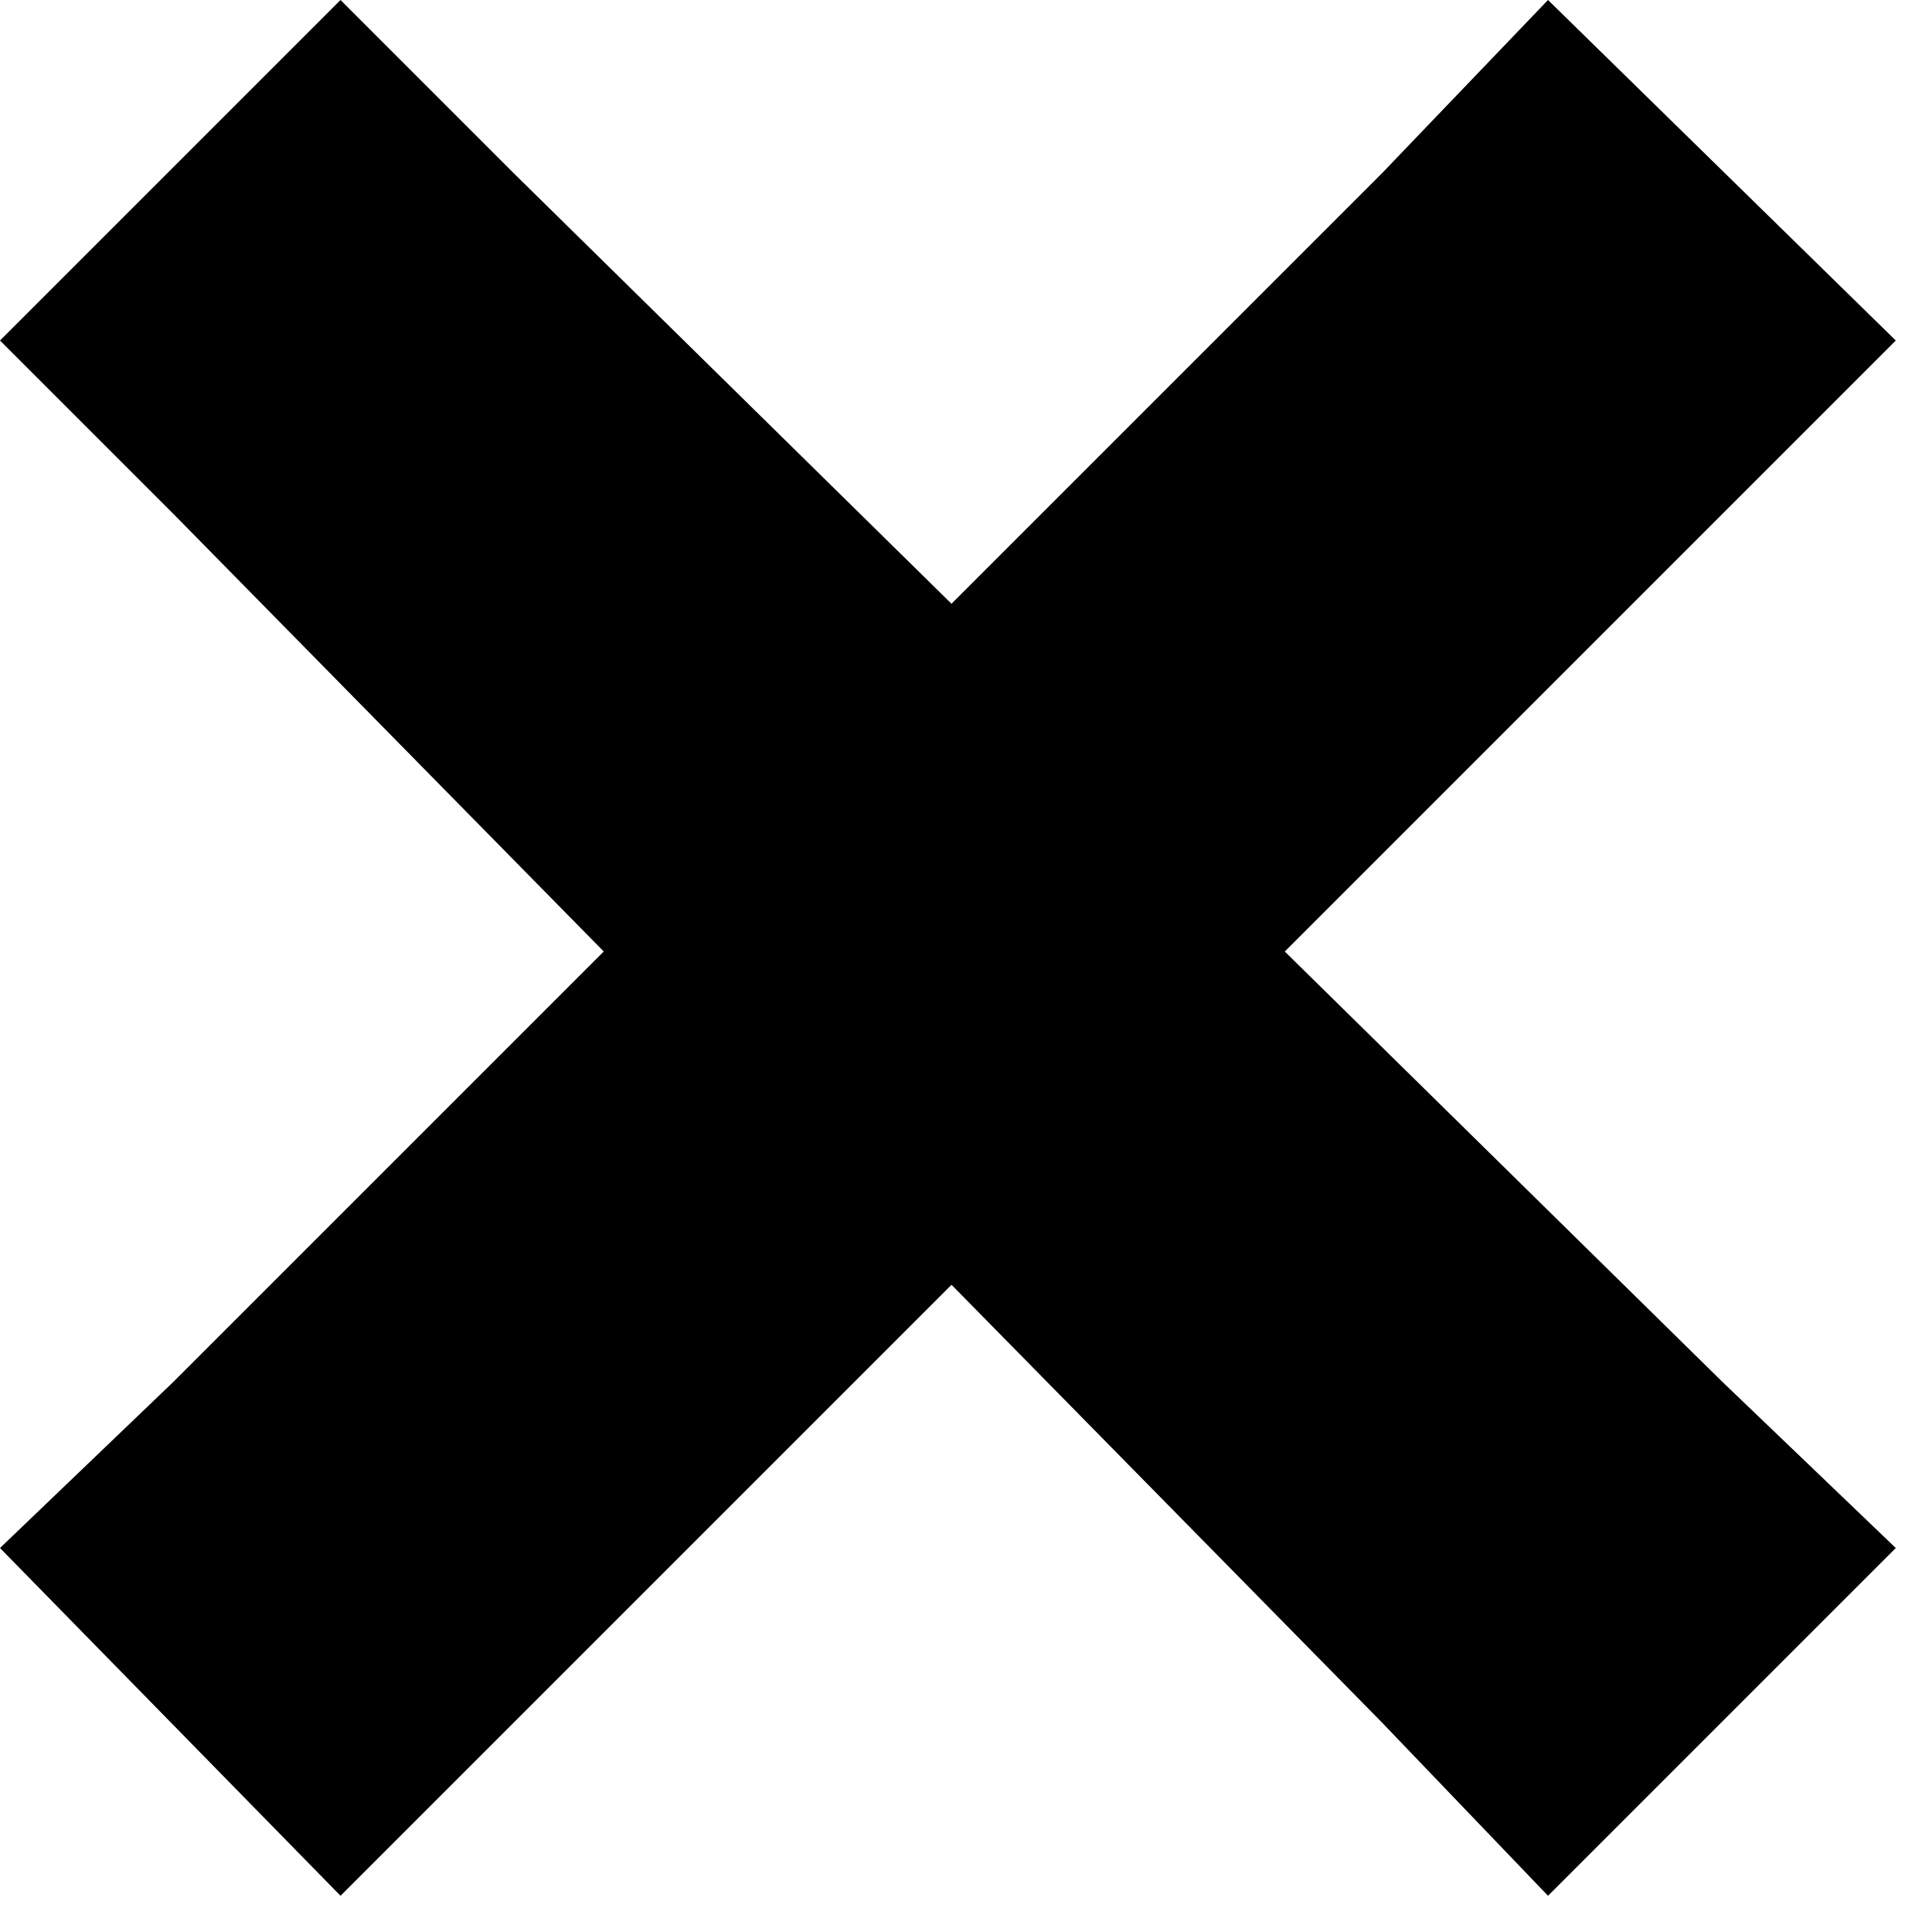
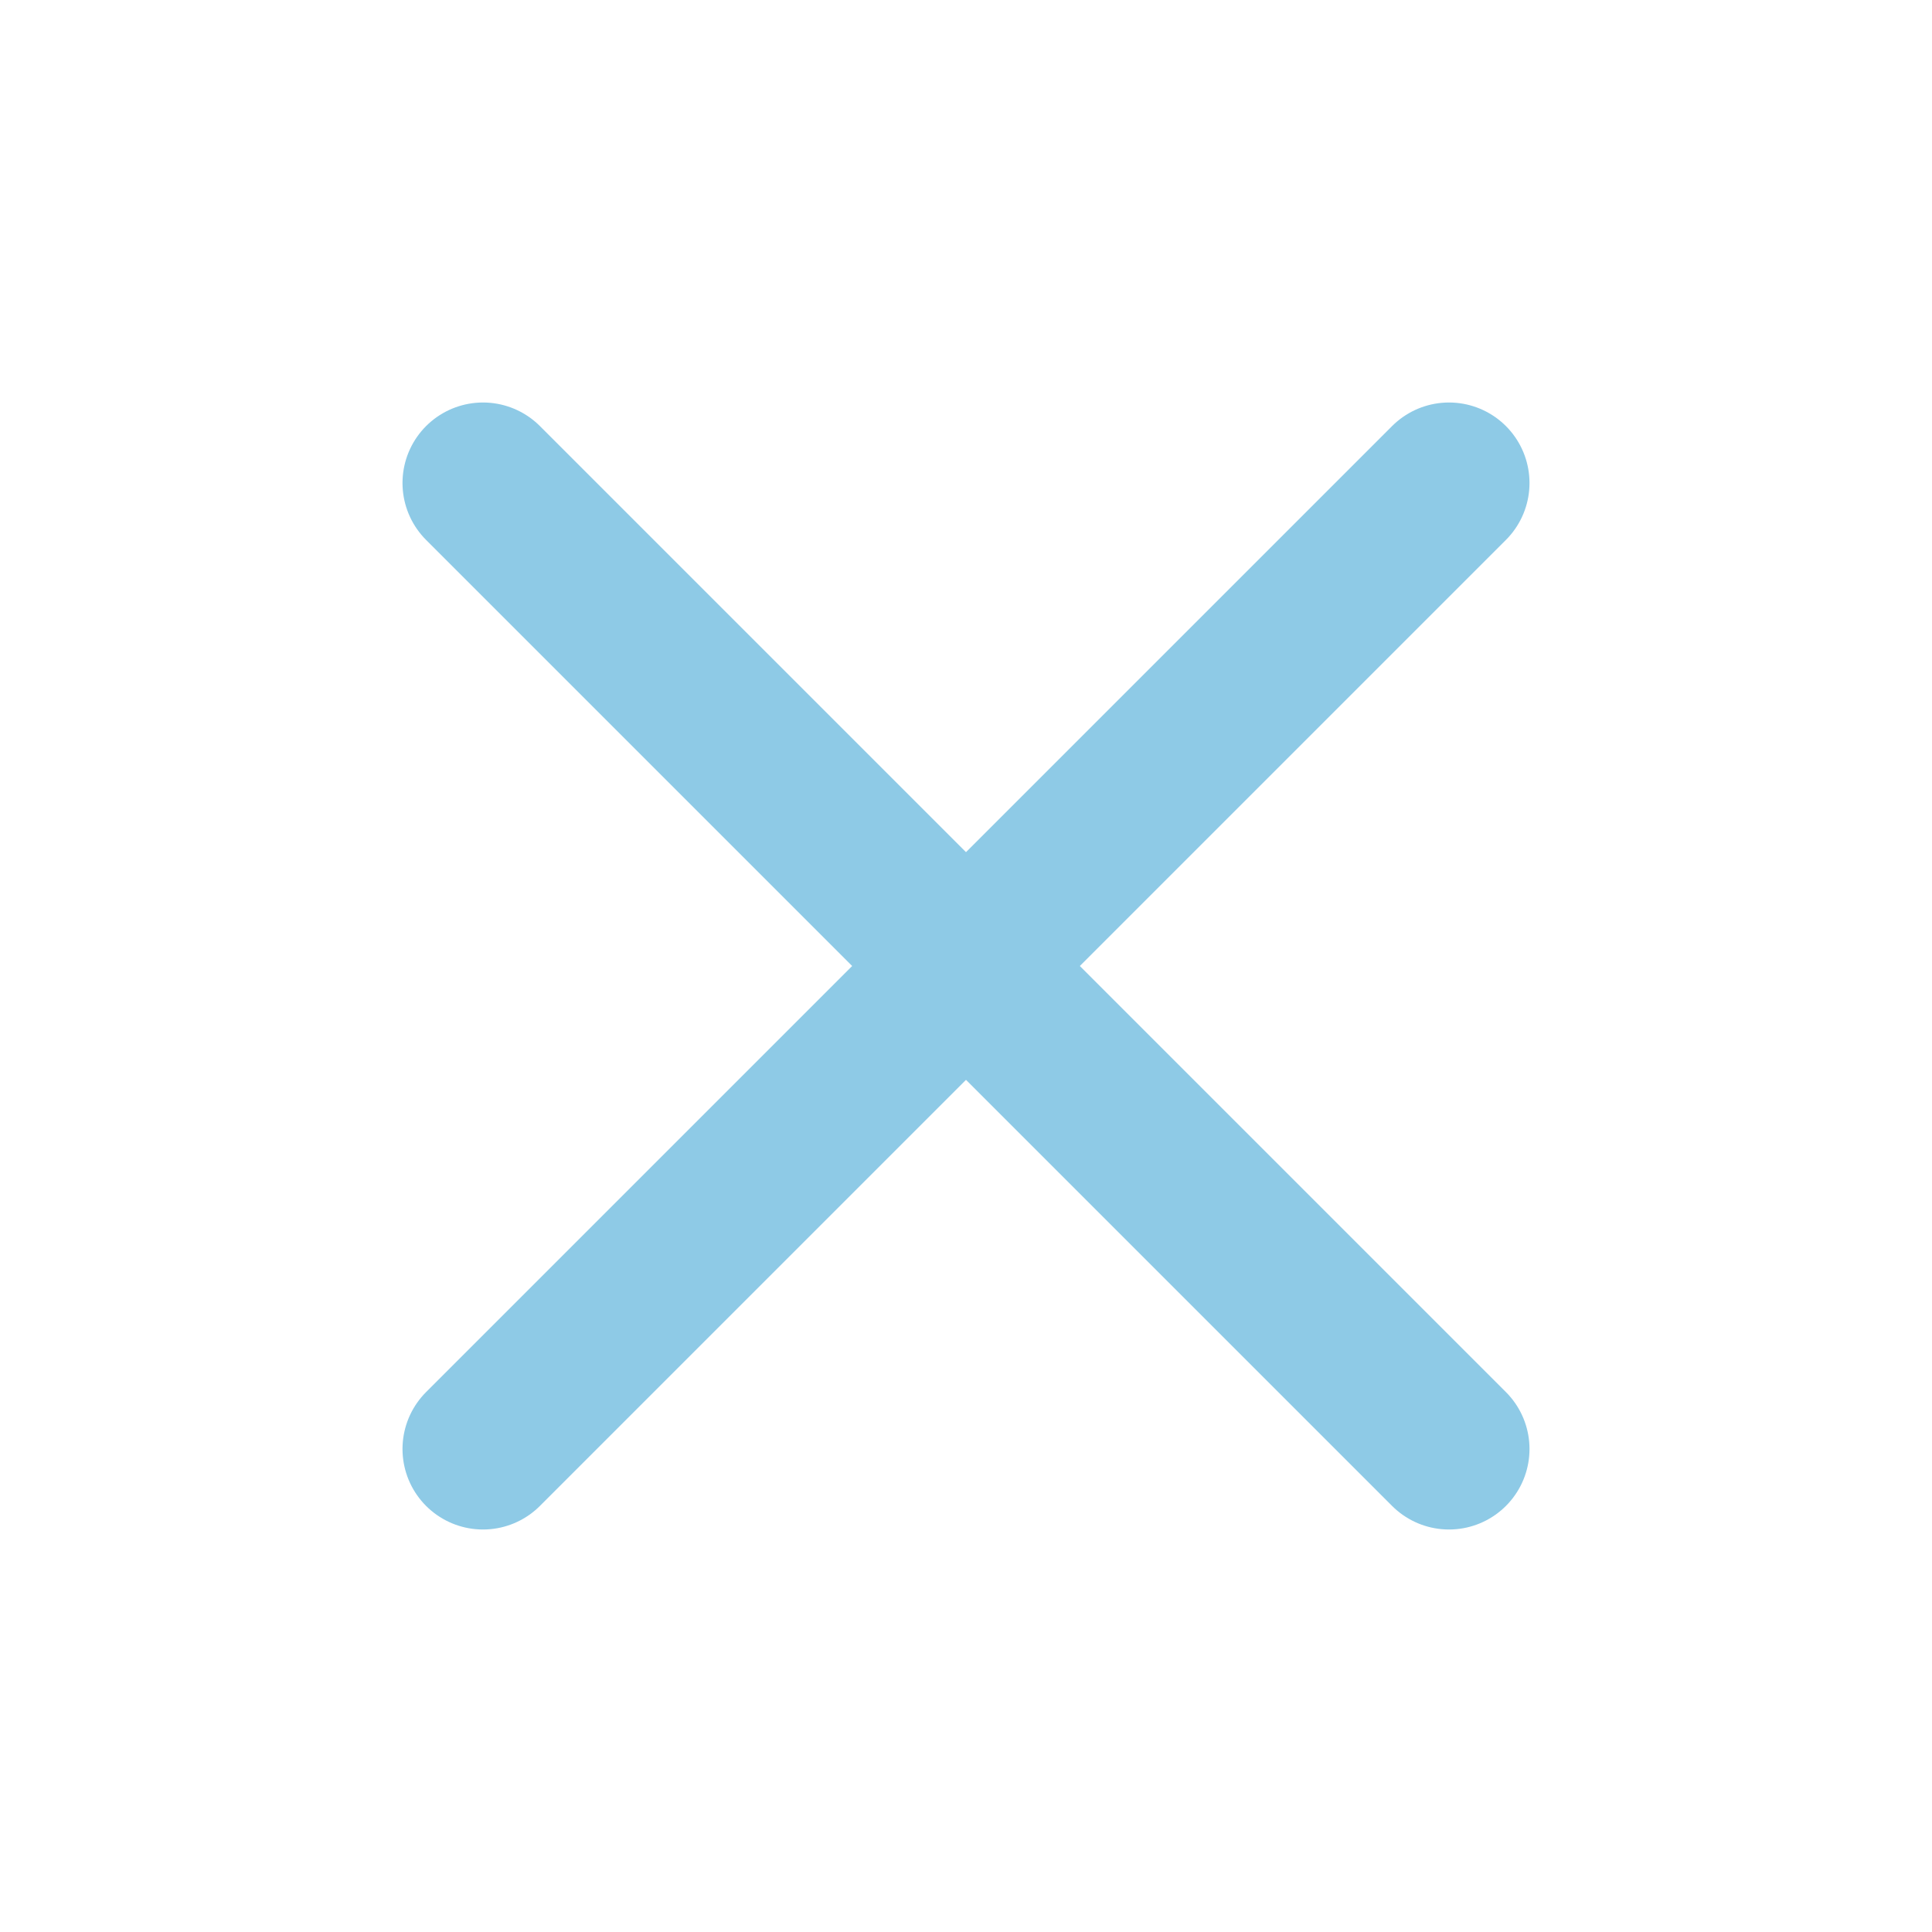
- <svg xmlns="http://www.w3.org/2000/svg" width="8px" height="8px" viewBox="0 0 8 8">
-   <path d="M1.41 0l-1.41 1.41.72.72 1.78 1.81-1.78 1.78-.72.69 1.41 1.44.72-.72 1.81-1.81 1.78 1.81.69.72 1.44-1.44-.72-.69-1.81-1.78 1.81-1.81.72-.72-1.44-1.41-.69.72-1.78 1.78-1.81-1.78-.72-.72z" />
+ <svg xmlns="http://www.w3.org/2000/svg" width="64" height="64" viewBox="0 0 24 24" fill="none" stroke="#8ecae6" stroke-width="2" stroke-linecap="round" stroke-linejoin="round" class="feather feather-x">
+   <line x1="18" y1="6" x2="6" y2="18" />
+   <line x1="6" y1="6" x2="18" y2="18" />
</svg>
